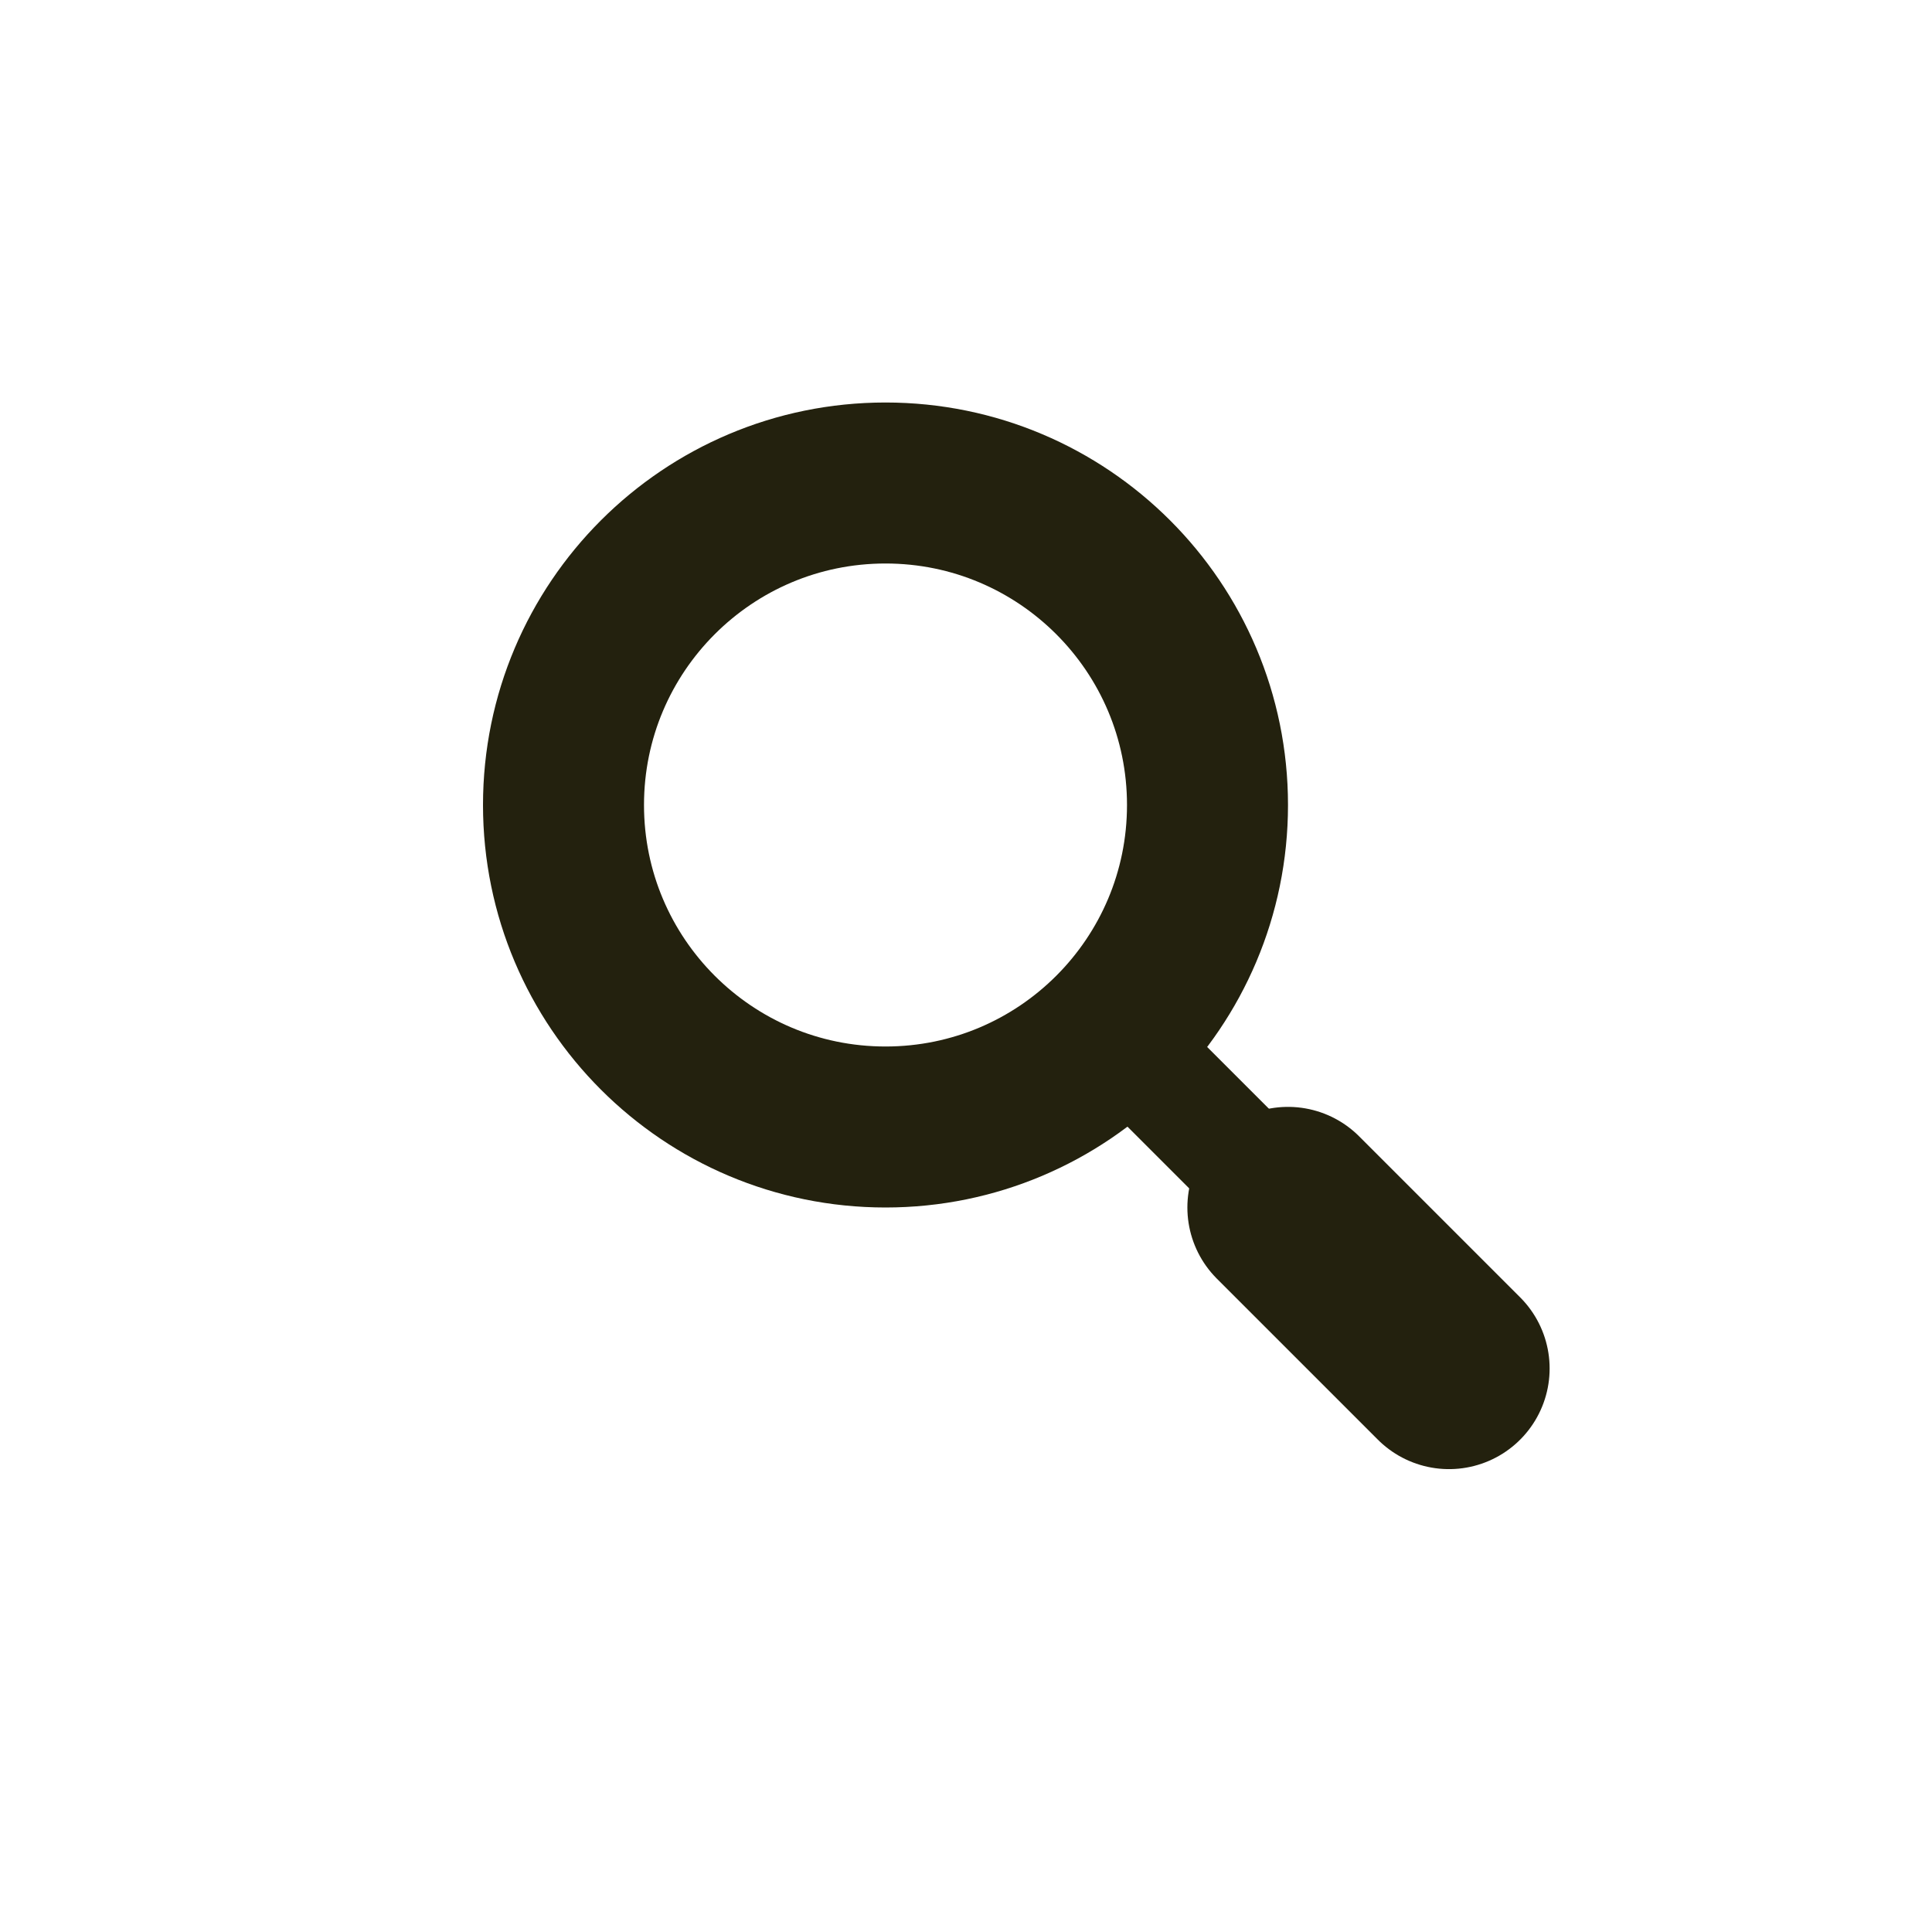
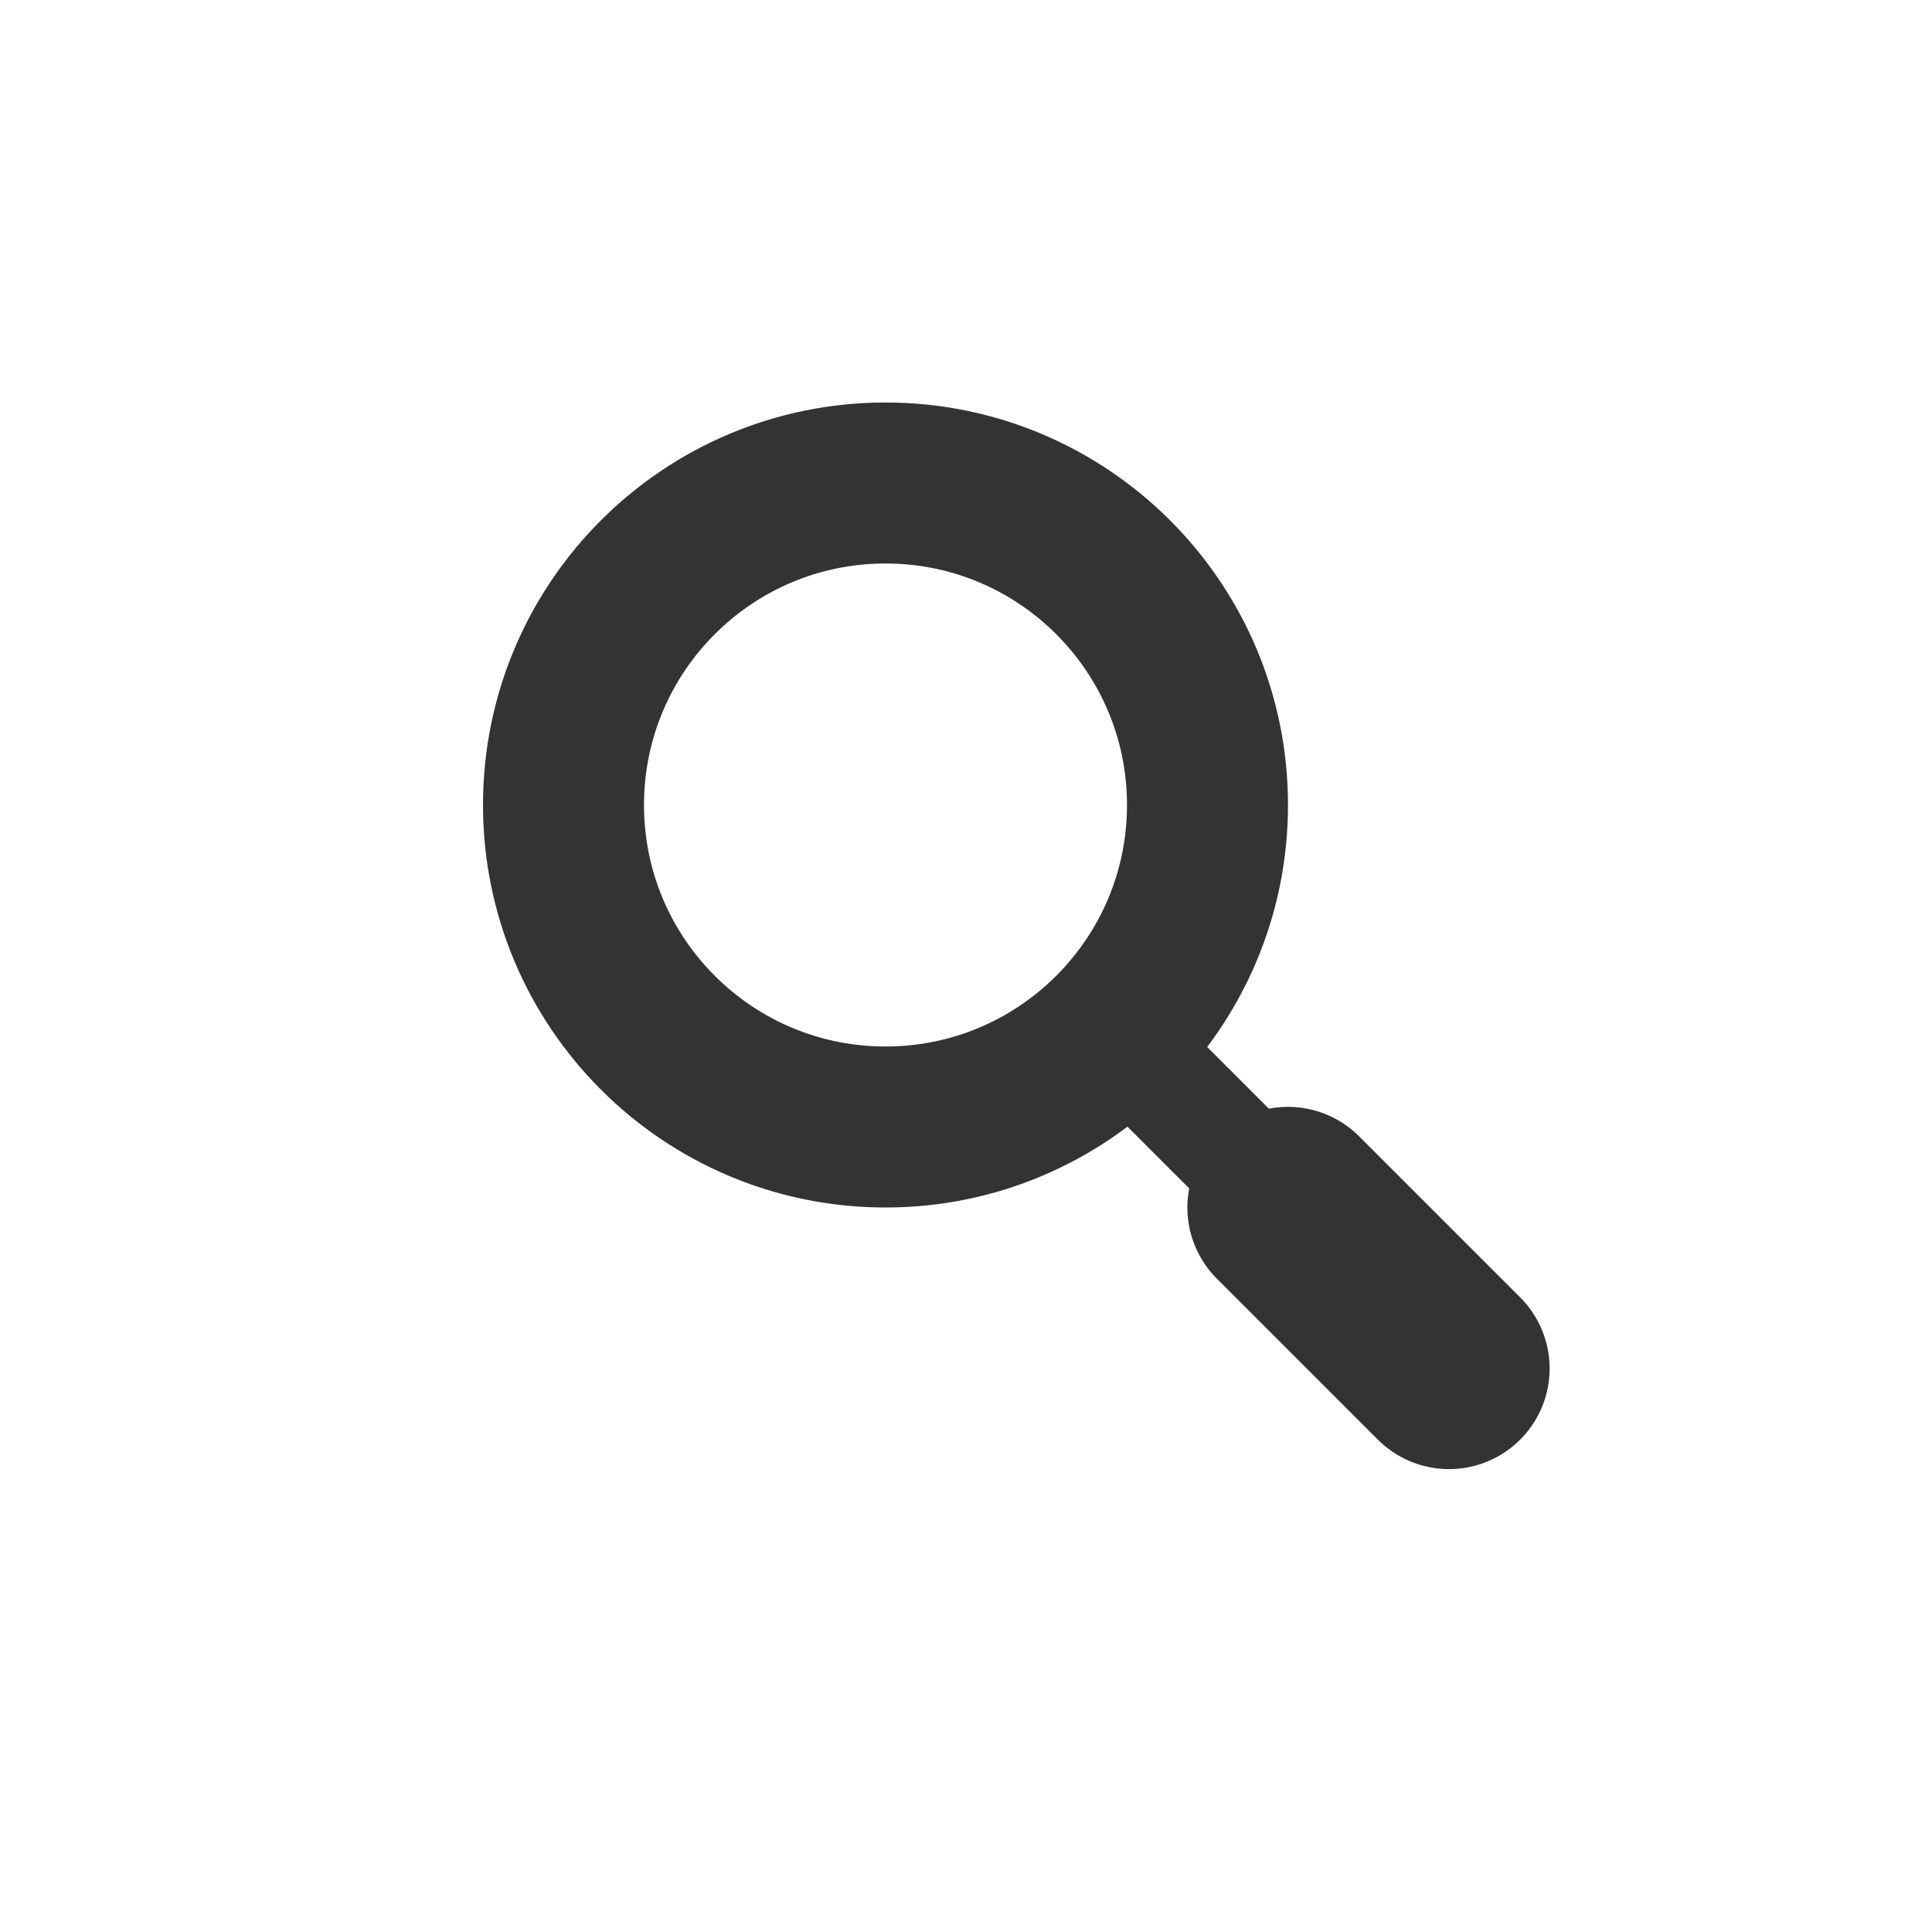
<svg xmlns="http://www.w3.org/2000/svg" viewBox="0 0 24 24" height="24" width="24" id="svg2" version="1.1">
  <defs id="defs6" />
-   <circle cy="10" cx="11" id="path4489" style="opacity:1;fill:none;fill-opacity:1;fill-rule:nonzero;stroke:#23210e;stroke-width:2;stroke-linecap:round;stroke-linejoin:round;stroke-miterlimit:4;stroke-dasharray:none;stroke-dashoffset:0;stroke-opacity:1;paint-order:markers fill stroke" r="4" />
-   <path id="path4494" d="m 16,15 2,2" style="fill:none;fill-rule:evenodd;stroke:#23210e;stroke-width:2.5;stroke-linecap:round;stroke-linejoin:miter;stroke-miterlimit:4;stroke-dasharray:none;stroke-opacity:1" />
-   <path id="path4496" d="M 16,15 14,13" style="fill:none;fill-rule:evenodd;stroke:#23210e;stroke-width:1.4;stroke-linecap:butt;stroke-linejoin:miter;stroke-miterlimit:4;stroke-dasharray:none;stroke-opacity:1" />
+   <circle cy="10" cx="11" id="path4489" style="opacity:1;fill:none;fill-opacity:1;fill-rule:nonzero;stroke:#333333;stroke-width:2;stroke-linecap:round;stroke-linejoin:round;stroke-miterlimit:4;stroke-dasharray:none;stroke-dashoffset:0;stroke-opacity:1;paint-order:markers fill stroke" r="4" />
+   <path id="path4494" d="m 16,15 2,2" style="fill:none;fill-rule:evenodd;stroke:#333333;stroke-width:2.5;stroke-linecap:round;stroke-linejoin:miter;stroke-miterlimit:4;stroke-dasharray:none;stroke-opacity:1" />
+   <path id="path4496" d="M 16,15 14,13" style="fill:none;fill-rule:evenodd;stroke:#333333;stroke-width:1.4;stroke-linecap:butt;stroke-linejoin:miter;stroke-miterlimit:4;stroke-dasharray:none;stroke-opacity:1" />
</svg>
